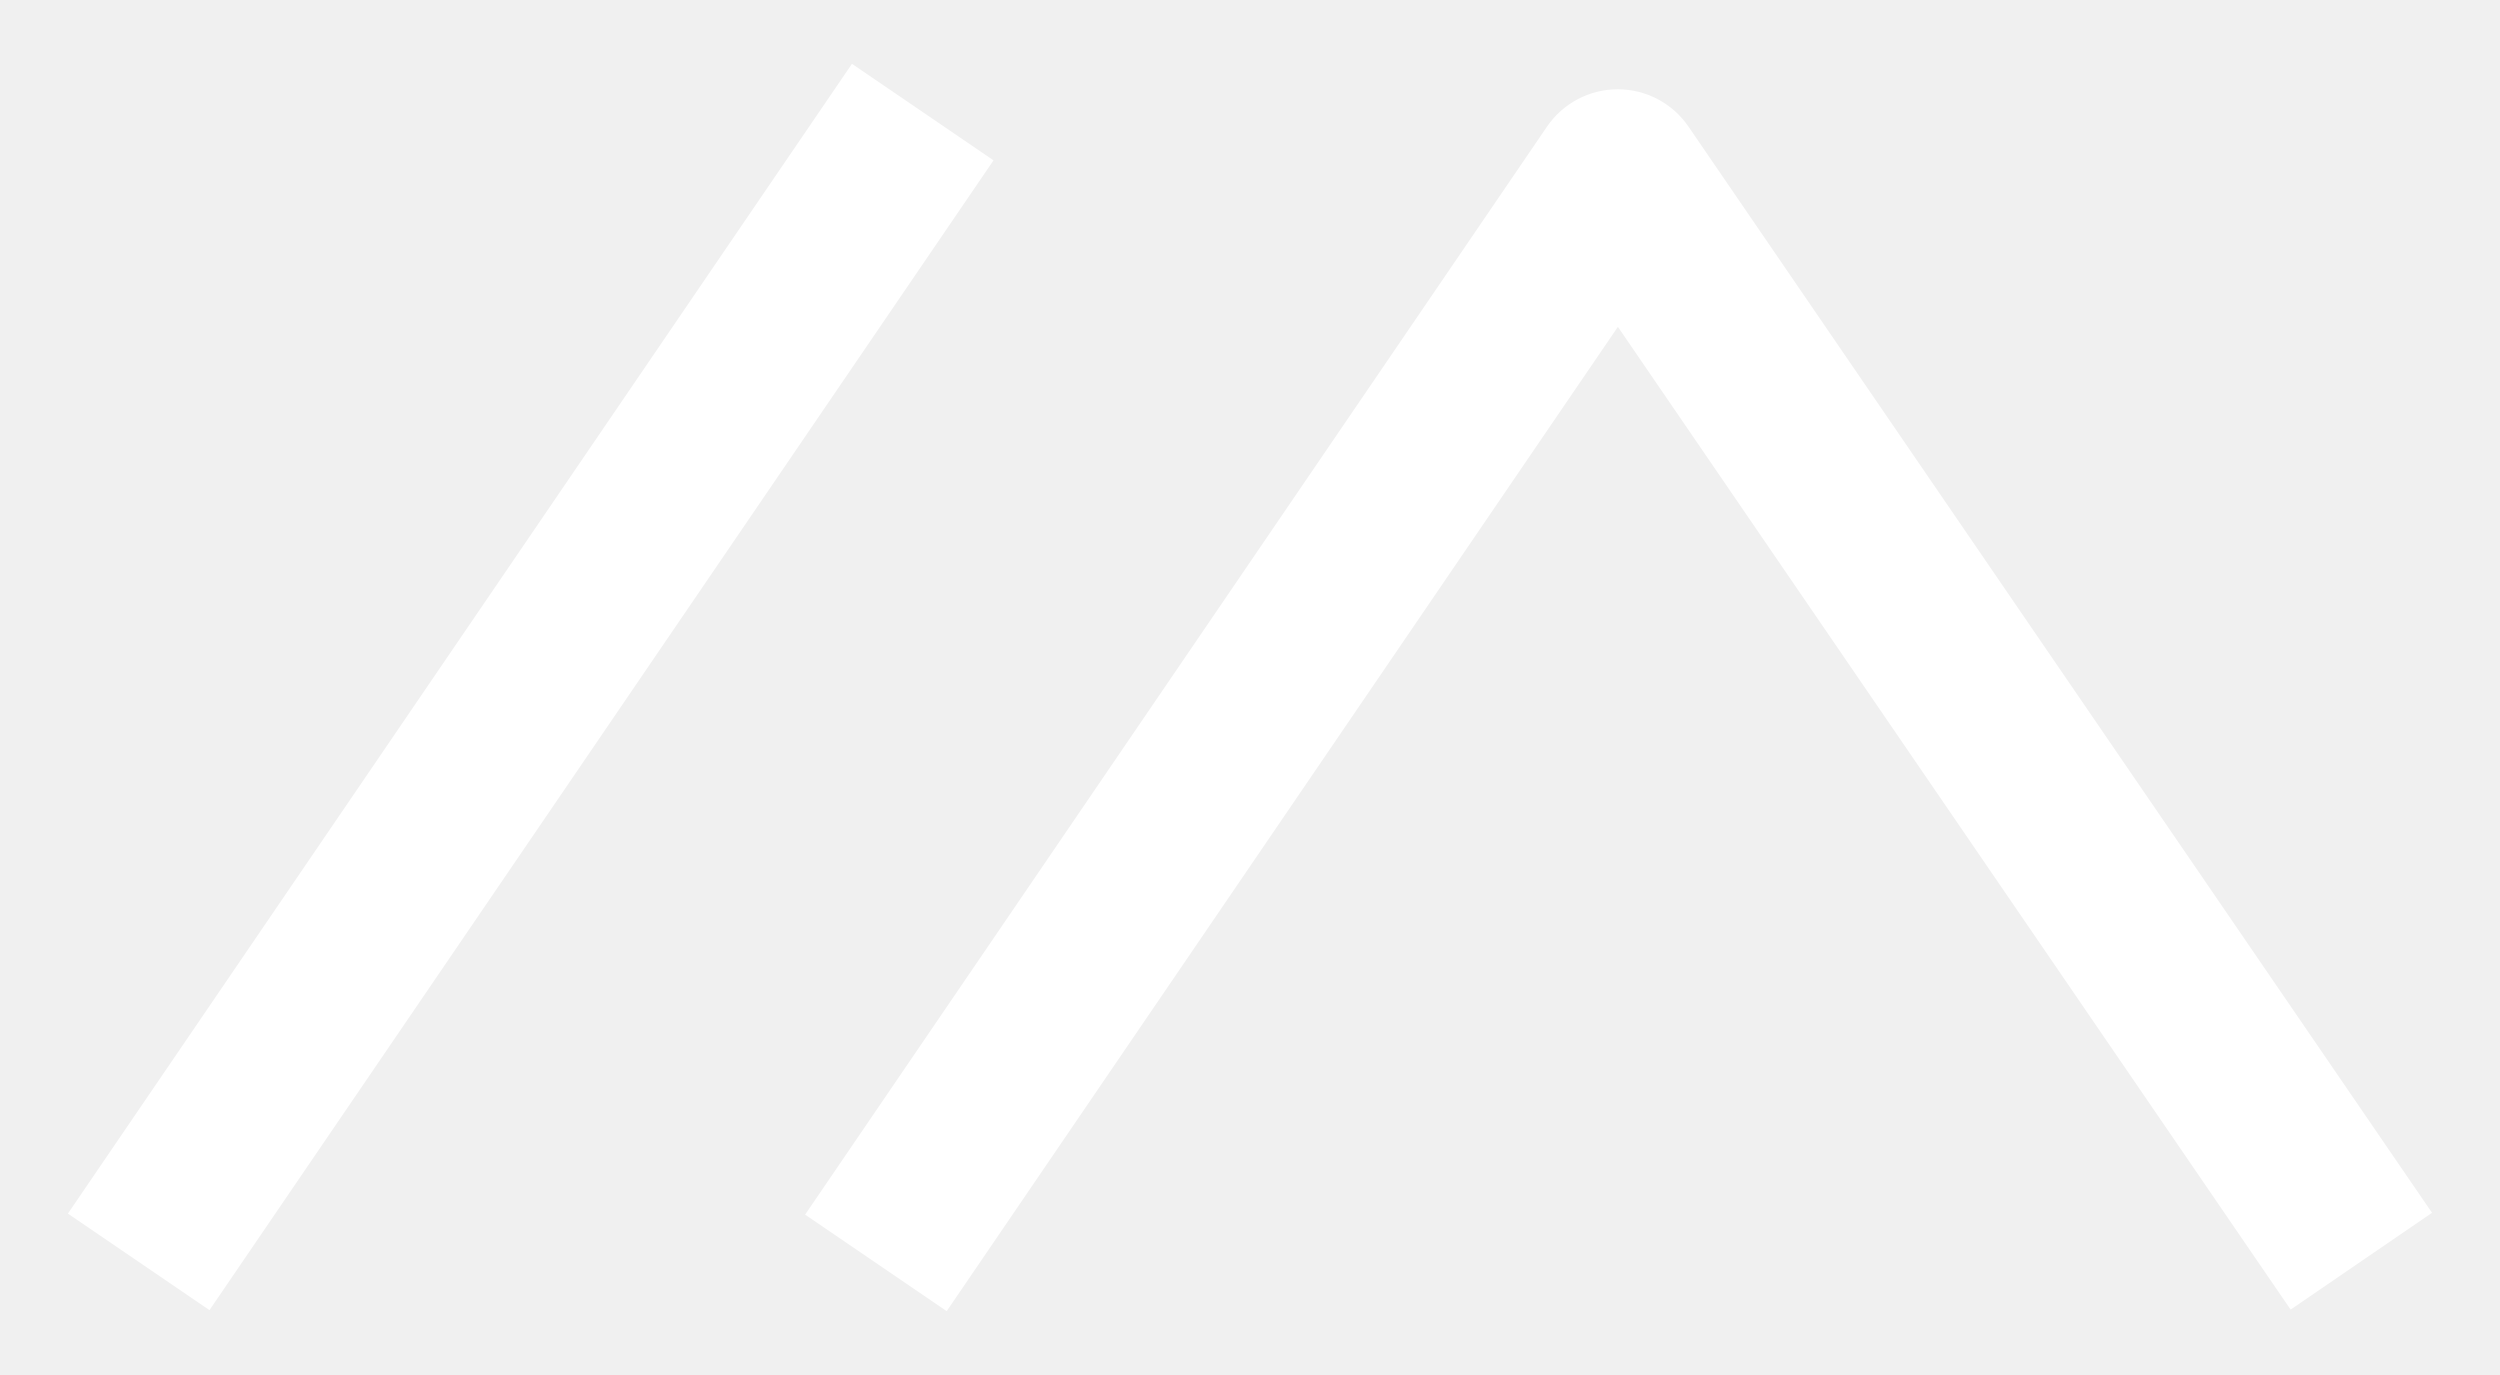
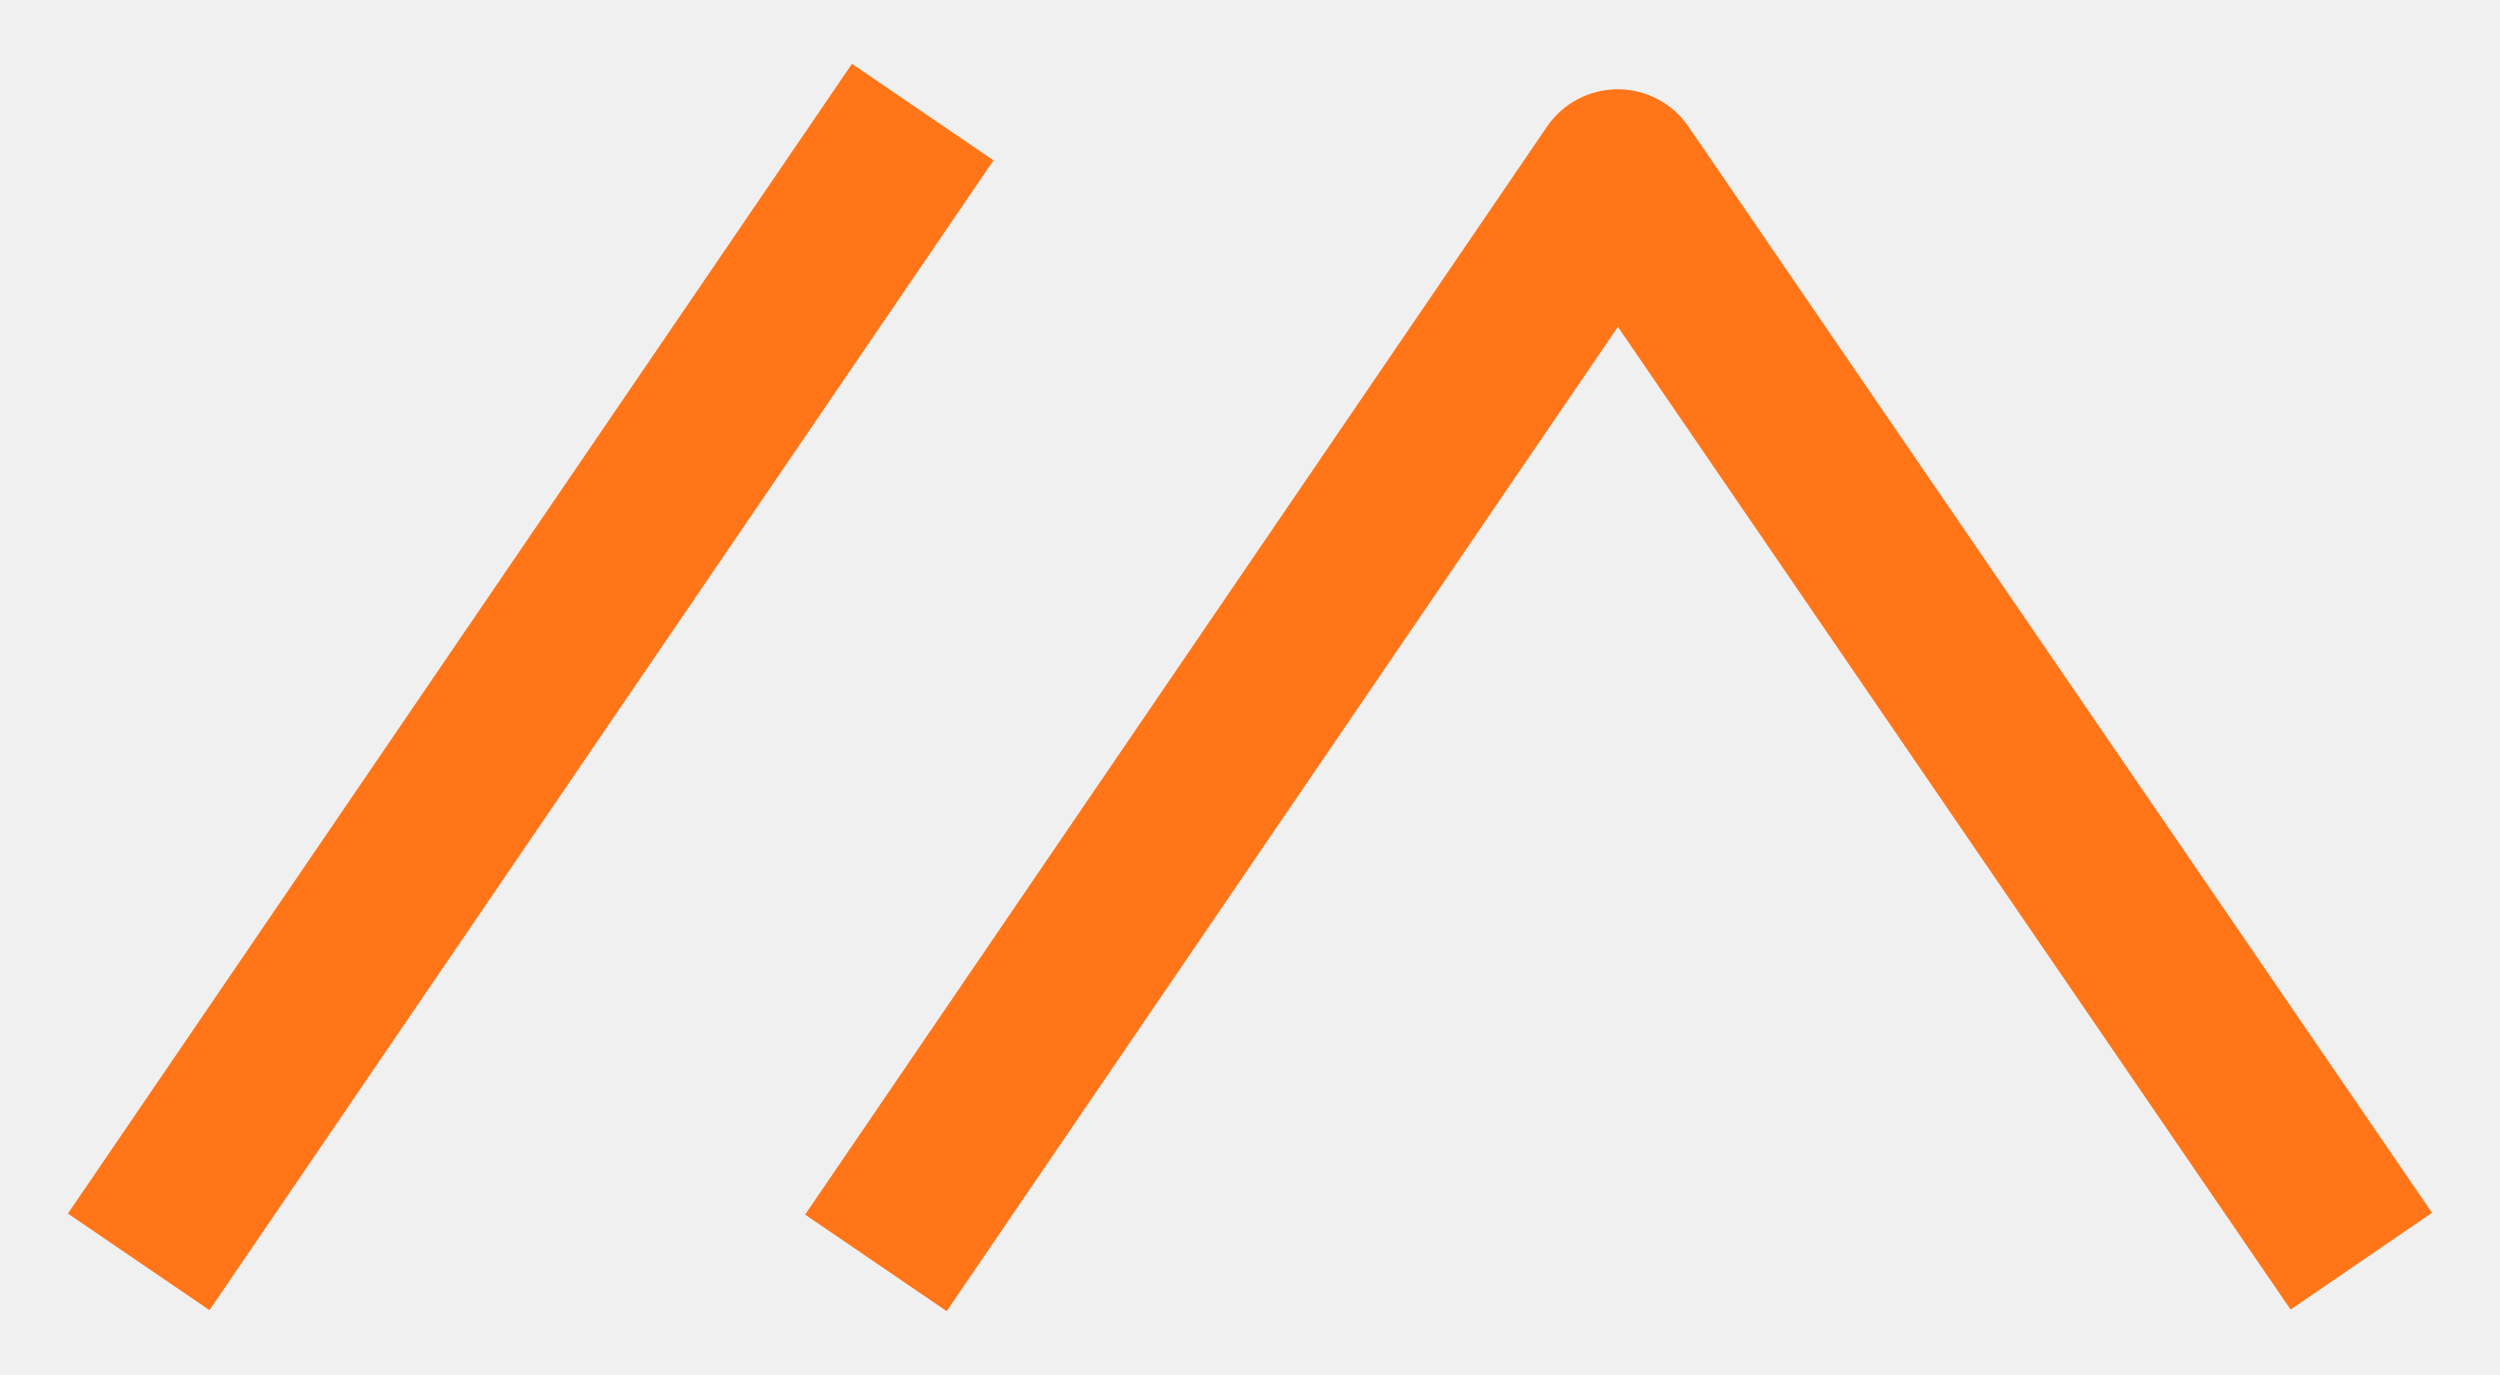
<svg xmlns="http://www.w3.org/2000/svg" width="100%" height="100%" viewBox="0 0 100 55" version="1.1" xml:space="preserve" style="fill-rule:evenodd;clip-rule:evenodd;stroke-linejoin:round;stroke-miterlimit:2;">
  <g transform="matrix(0.802386,0,0,0.460028,-421.748,-122.127)">
    <g transform="matrix(0.579082,0,0,1.01004,460.975,-39.6867)">
-       <path d="M250.908,330.267L193.126,415.005L180.938,406.694L244.802,313.037C246.174,311.024 248.453,309.819 250.889,309.816C253.326,309.814 255.606,311.015 256.982,313.026L320.994,406.536L308.821,414.869L250.908,330.267Z" style="fill:white;" />
+       <path d="M250.908,330.267L193.126,415.005L180.938,406.694L244.802,313.037C246.174,311.024 248.453,309.819 250.889,309.816C253.326,309.814 255.606,311.015 256.982,313.026L320.994,406.536L308.821,414.869L250.908,330.267Z" style="fill:#ff7518;" />
    </g>
    <g transform="matrix(0.582378,0,0,1.01579,485.019,-211.182)">
-       <path d="M87.642,581.398L154.757,482.977L142.638,474.713L75.523,573.134L87.642,581.398Z" style="fill:white;" />
+       <path d="M87.642,581.398L154.757,482.977L142.638,474.713L75.523,573.134L87.642,581.398Z" style="fill:#ff7518;" />
    </g>
  </g>
</svg>
